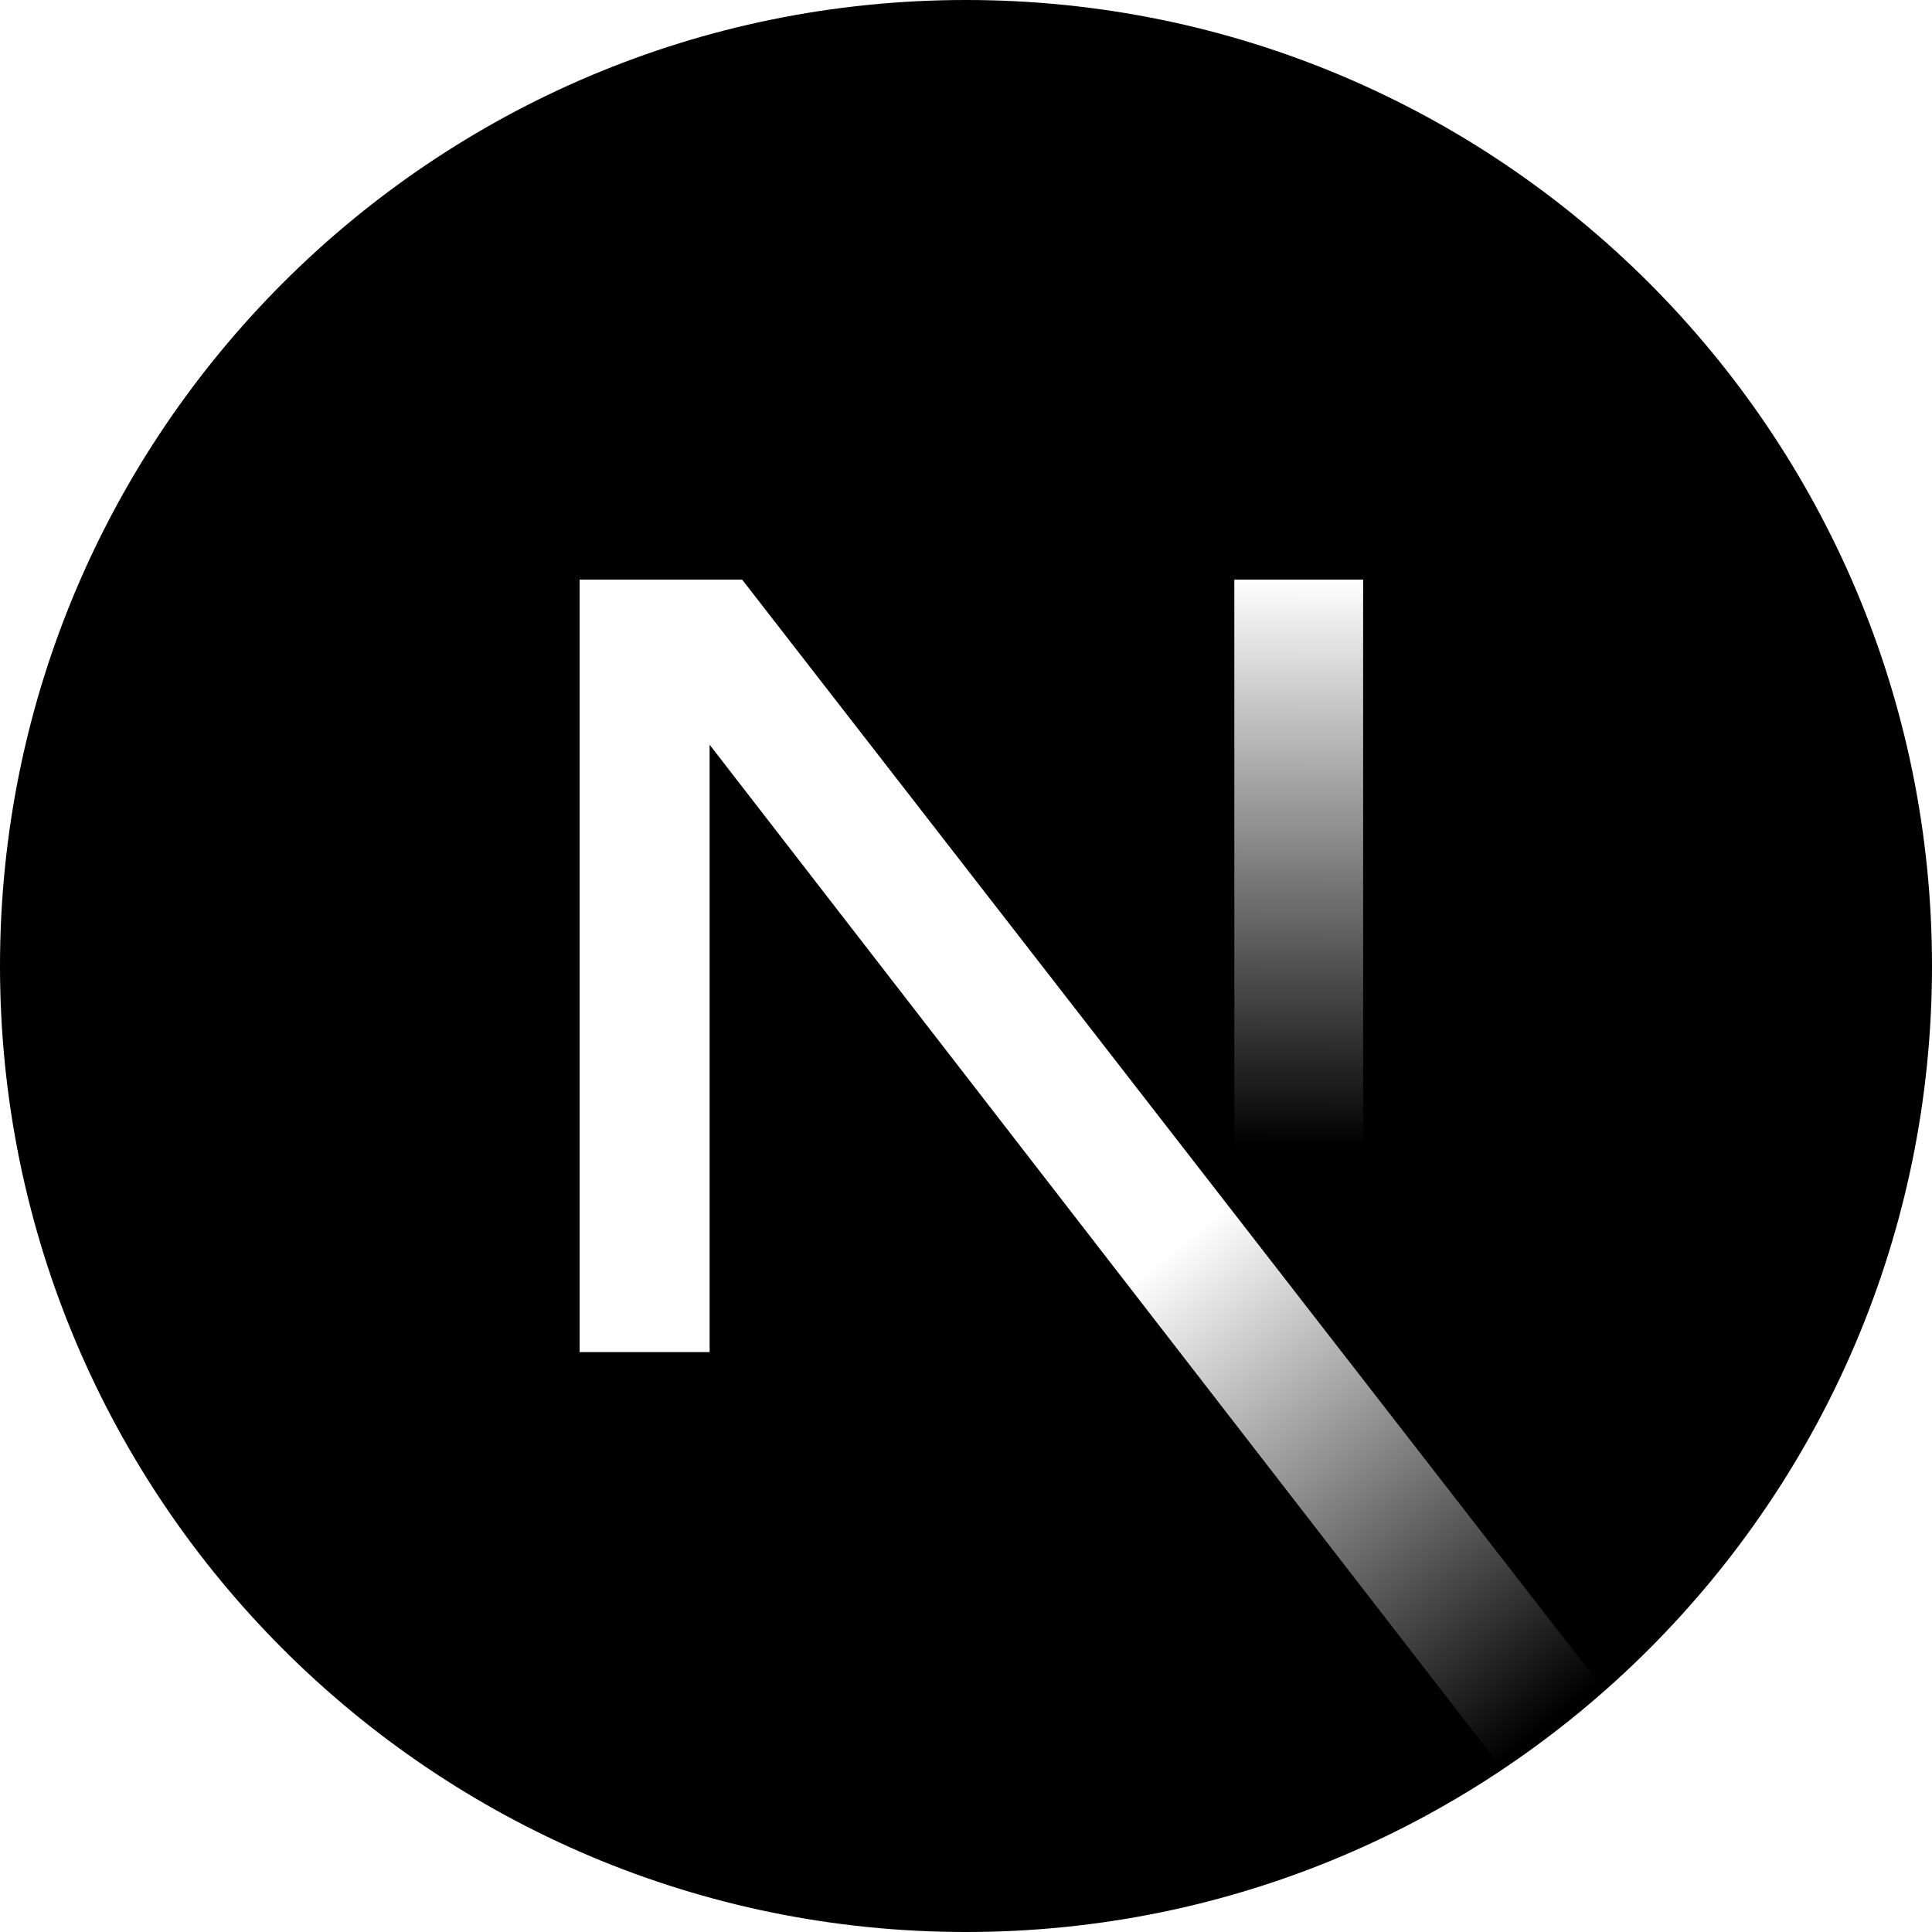
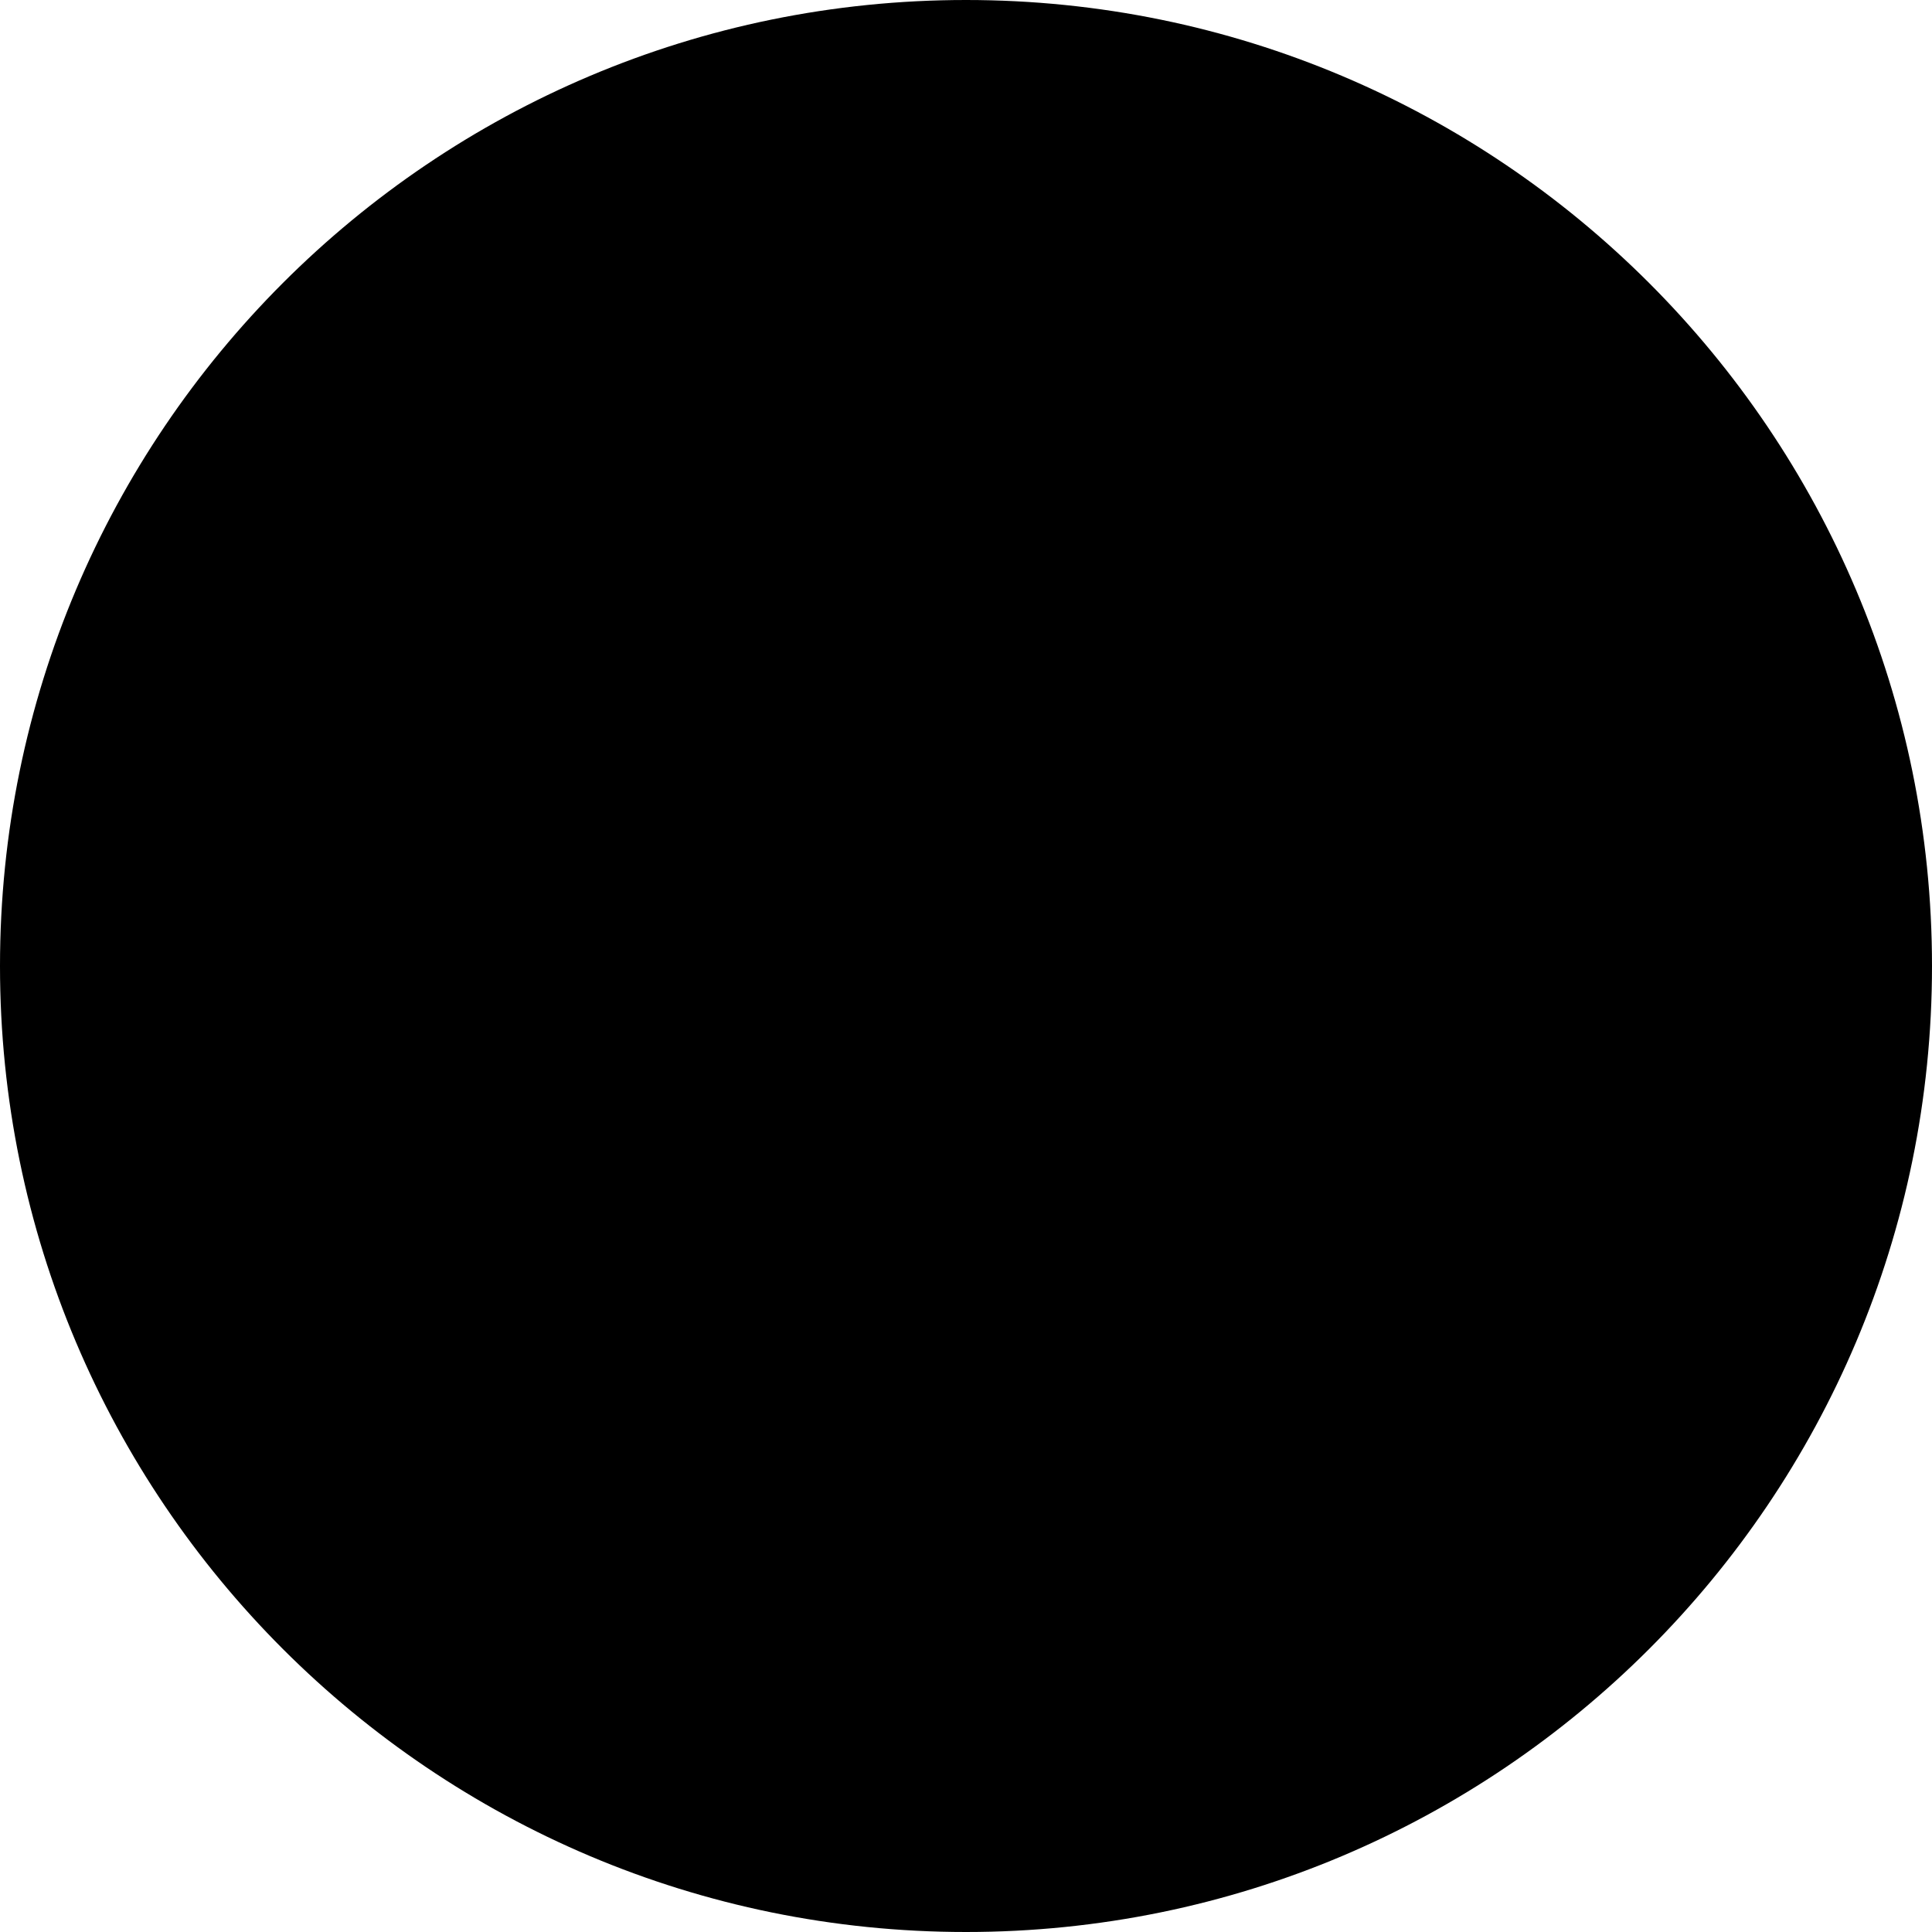
- <svg xmlns="http://www.w3.org/2000/svg" viewBox="0 0 128 128">
-   <circle cx="64" cy="64" r="64" />
+ <svg xmlns="http://www.w3.org/2000/svg" viewBox="0 0 128 128" class="icon">
+   <circle cx="64" cy="64" r="64" fill="currentColor" />
  <path fill="url(#a)" d="M106.317 112.014 49.167 38.4H38.4v51.179h8.614v-40.24l52.54 67.884a64.216 64.216 0 0 0 6.763-5.209z" />
  <path fill="url(#b)" d="M81.778 38.4h8.533v51.2h-8.533z" />
  <defs>
    <linearGradient id="a" x1="109" x2="144.5" y1="116.5" y2="160.5" gradientTransform="scale(.71111)" gradientUnits="userSpaceOnUse">
-       <stop stop-color="#fff" />
-       <stop offset="1" stop-color="#fff" stop-opacity="0" />
+       <stop stop-color="currentColor" />
+       <stop offset="1" stop-color="currentColor" stop-opacity="0" />
    </linearGradient>
    <linearGradient id="b" x1="121" x2="120.799" y1="54" y2="106.875" gradientTransform="scale(.71111)" gradientUnits="userSpaceOnUse">
-       <stop stop-color="#fff" />
-       <stop offset="1" stop-color="#fff" stop-opacity="0" />
+       <stop stop-color="currentColor" />
+       <stop offset="1" stop-color="currentColor" stop-opacity="0" />
    </linearGradient>
  </defs>
</svg>
